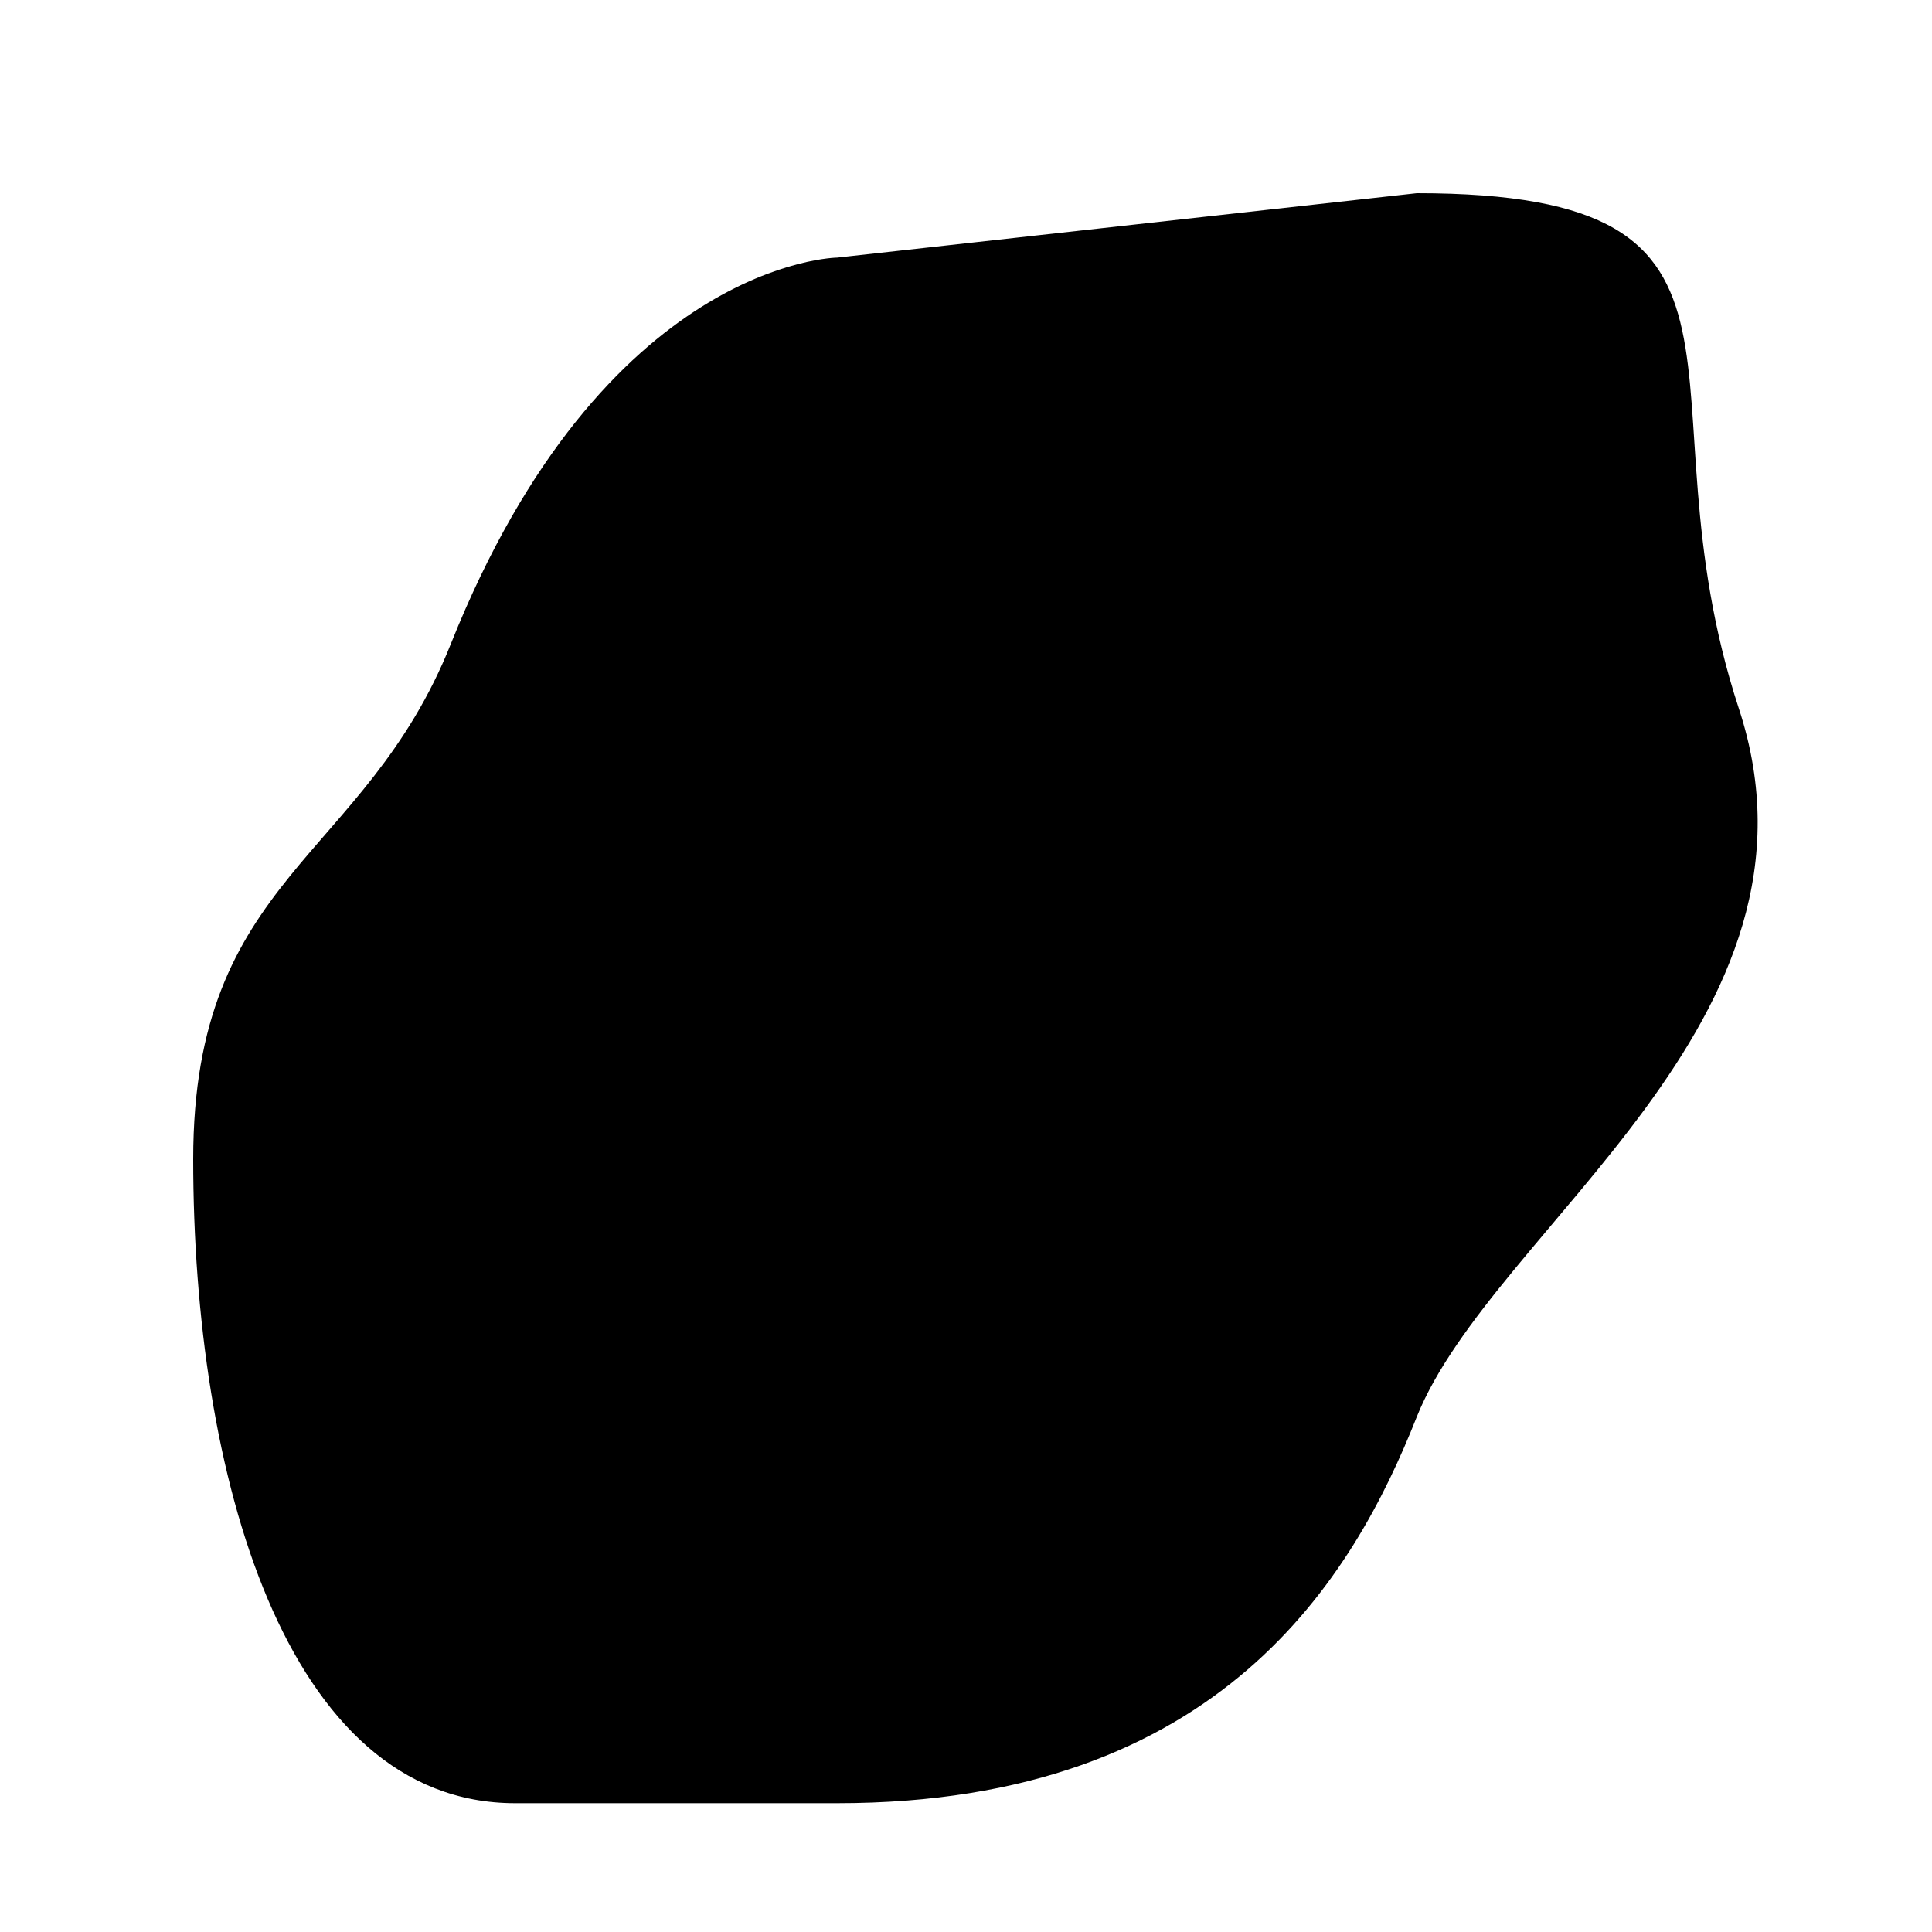
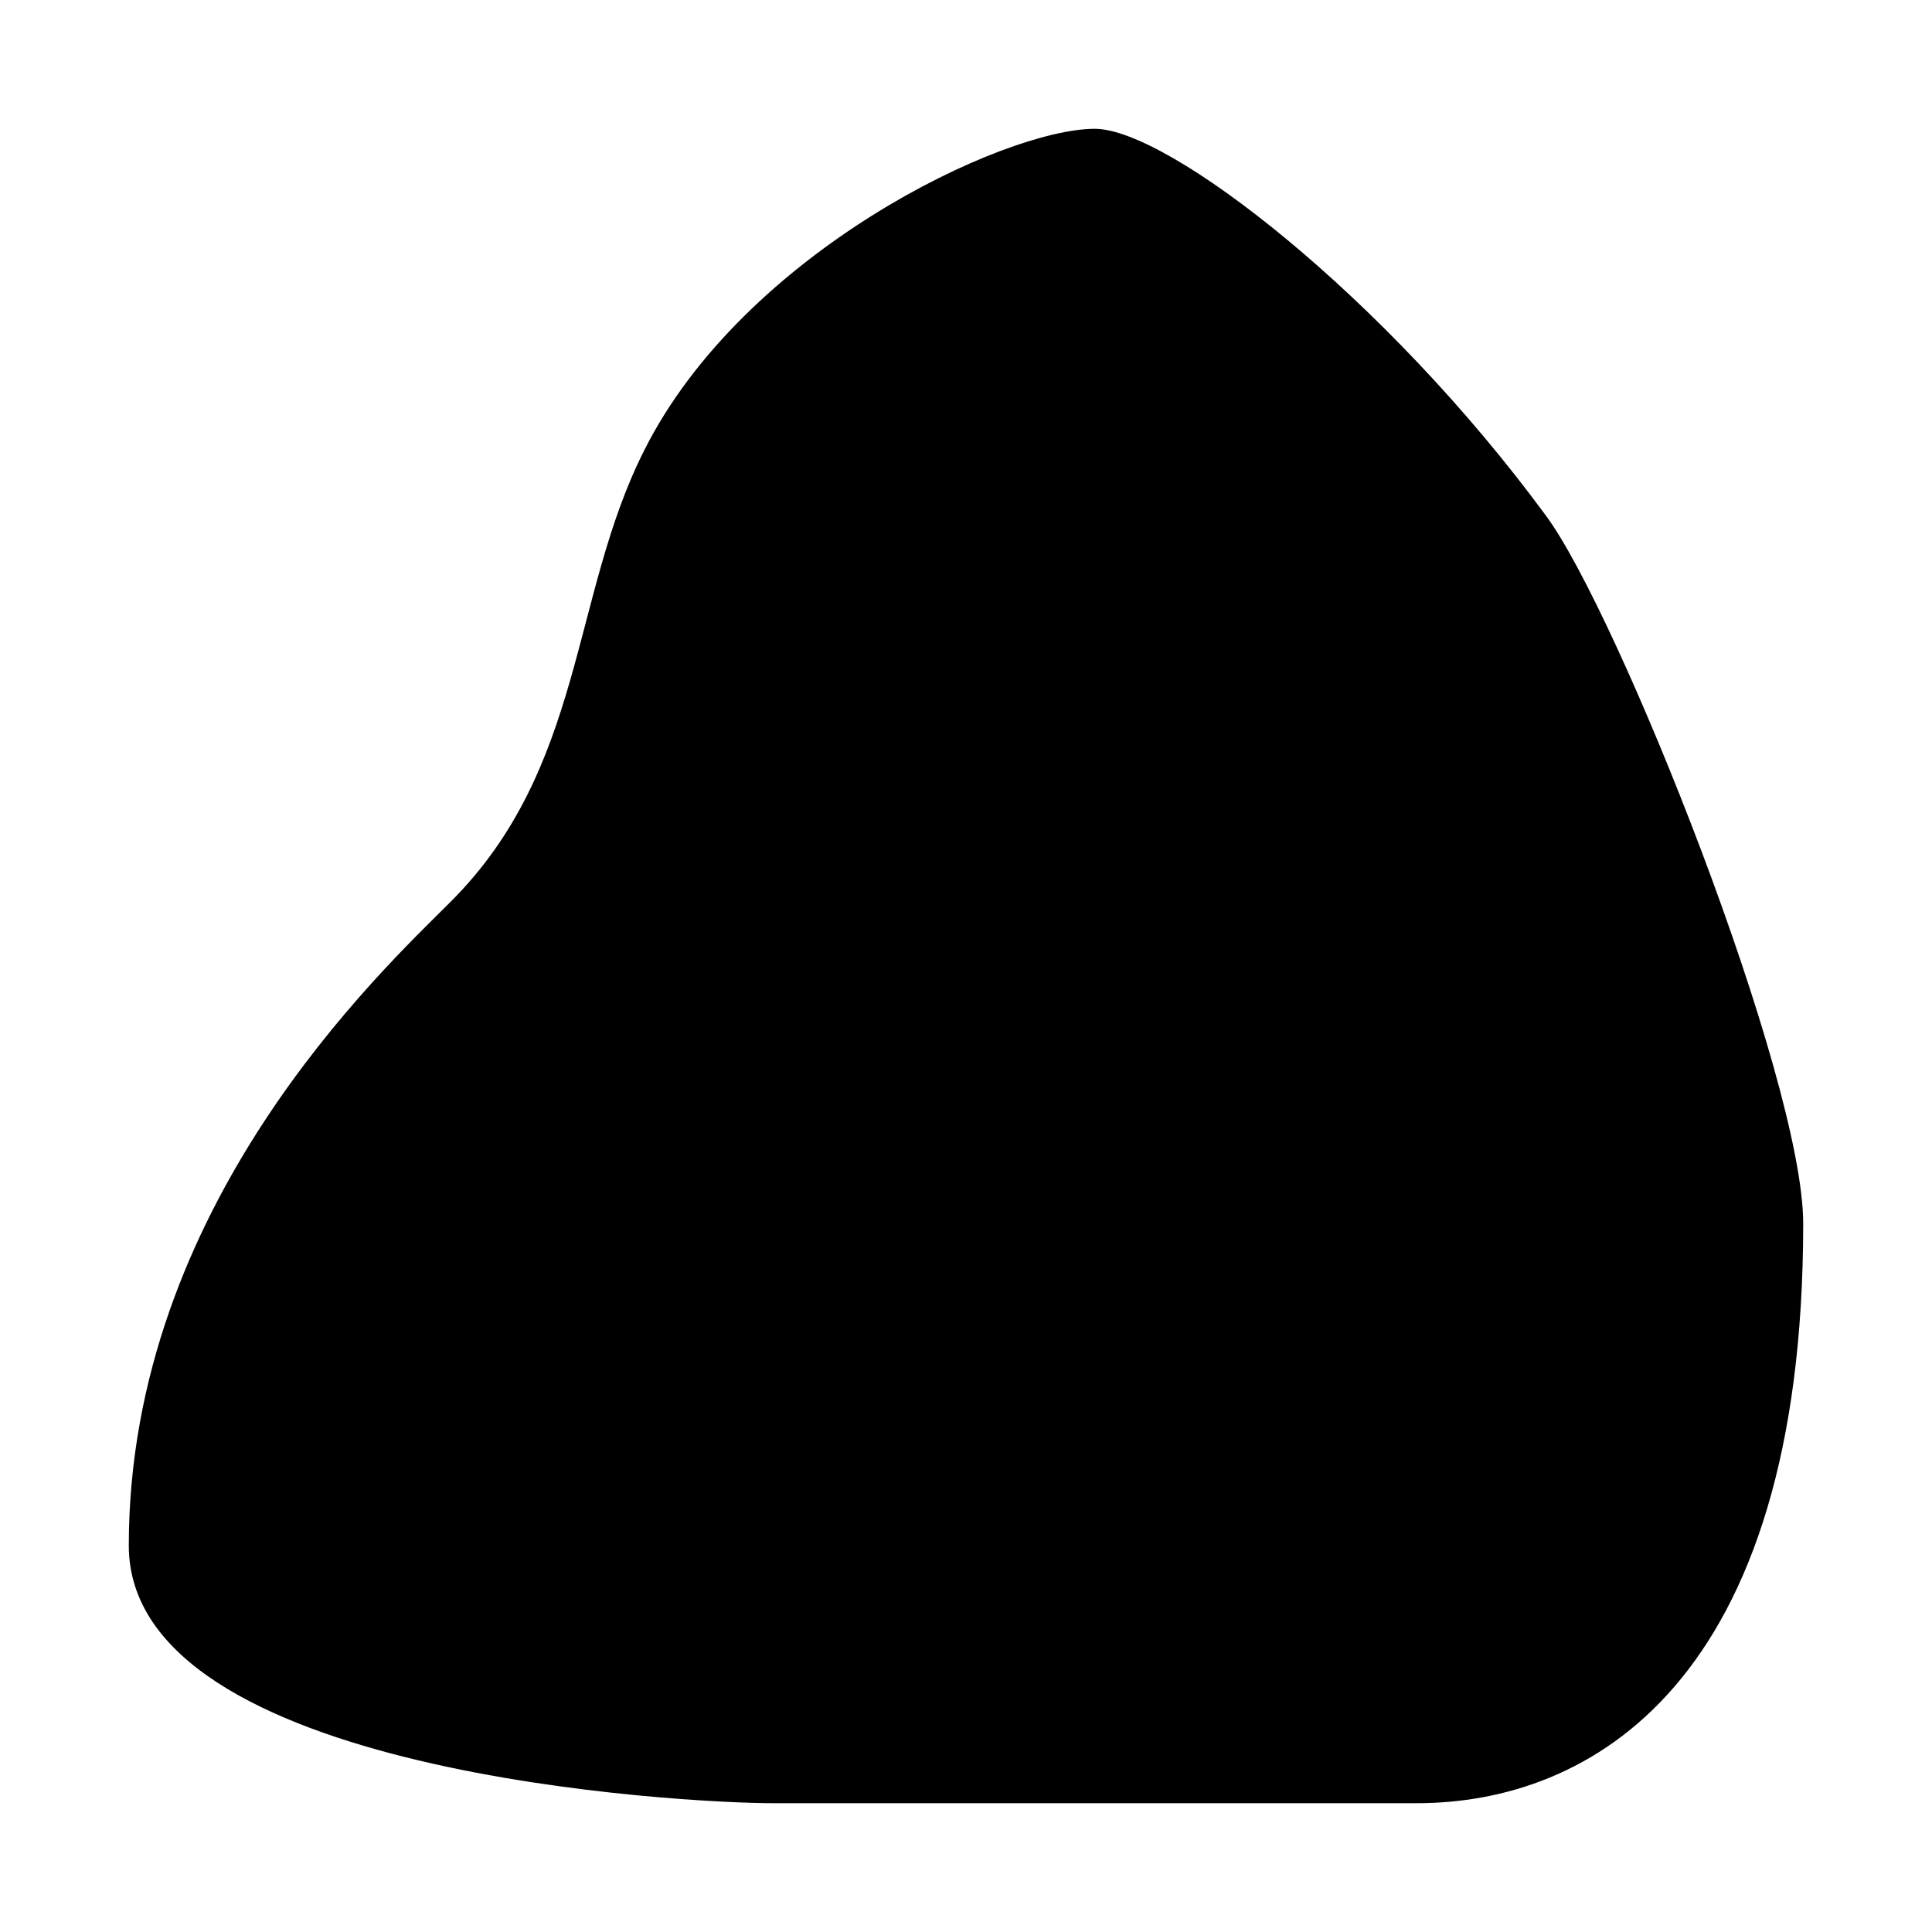
<svg xmlns="http://www.w3.org/2000/svg" version="1.1" viewBox="0 0 15 15">
-   <path d="M4 14C2.21 14 1.5 11.44 1.5 9C1.5 6.8 2.83 6.68 3.5 5C4.69 2.02 6.5 2 6.5 2C6.5 2 11 1.5 11 1.5C13.98 1.5 12.68 3 13.5 5.5C14.3 7.93 11.59 9.53 11 11C10.51 12.24 9.48 14 6.5 14C6.5 14 6.38 14 4 14z" />
+   <path d="M6 14C5.33 14 1 13.78 1 12C1 9.36 2.96 7.54 3.5 7C4.54 5.96 4.43 4.63 5 3.5C5.77 1.96 7.79 1 8.5 1C9.07 1 10.75 2.3 12 4C12.56 4.75 14 8.37 14 9.5C14 13.08 12.34 14 11 14C9.66 14 9.19 14 6 14z" />
</svg>
